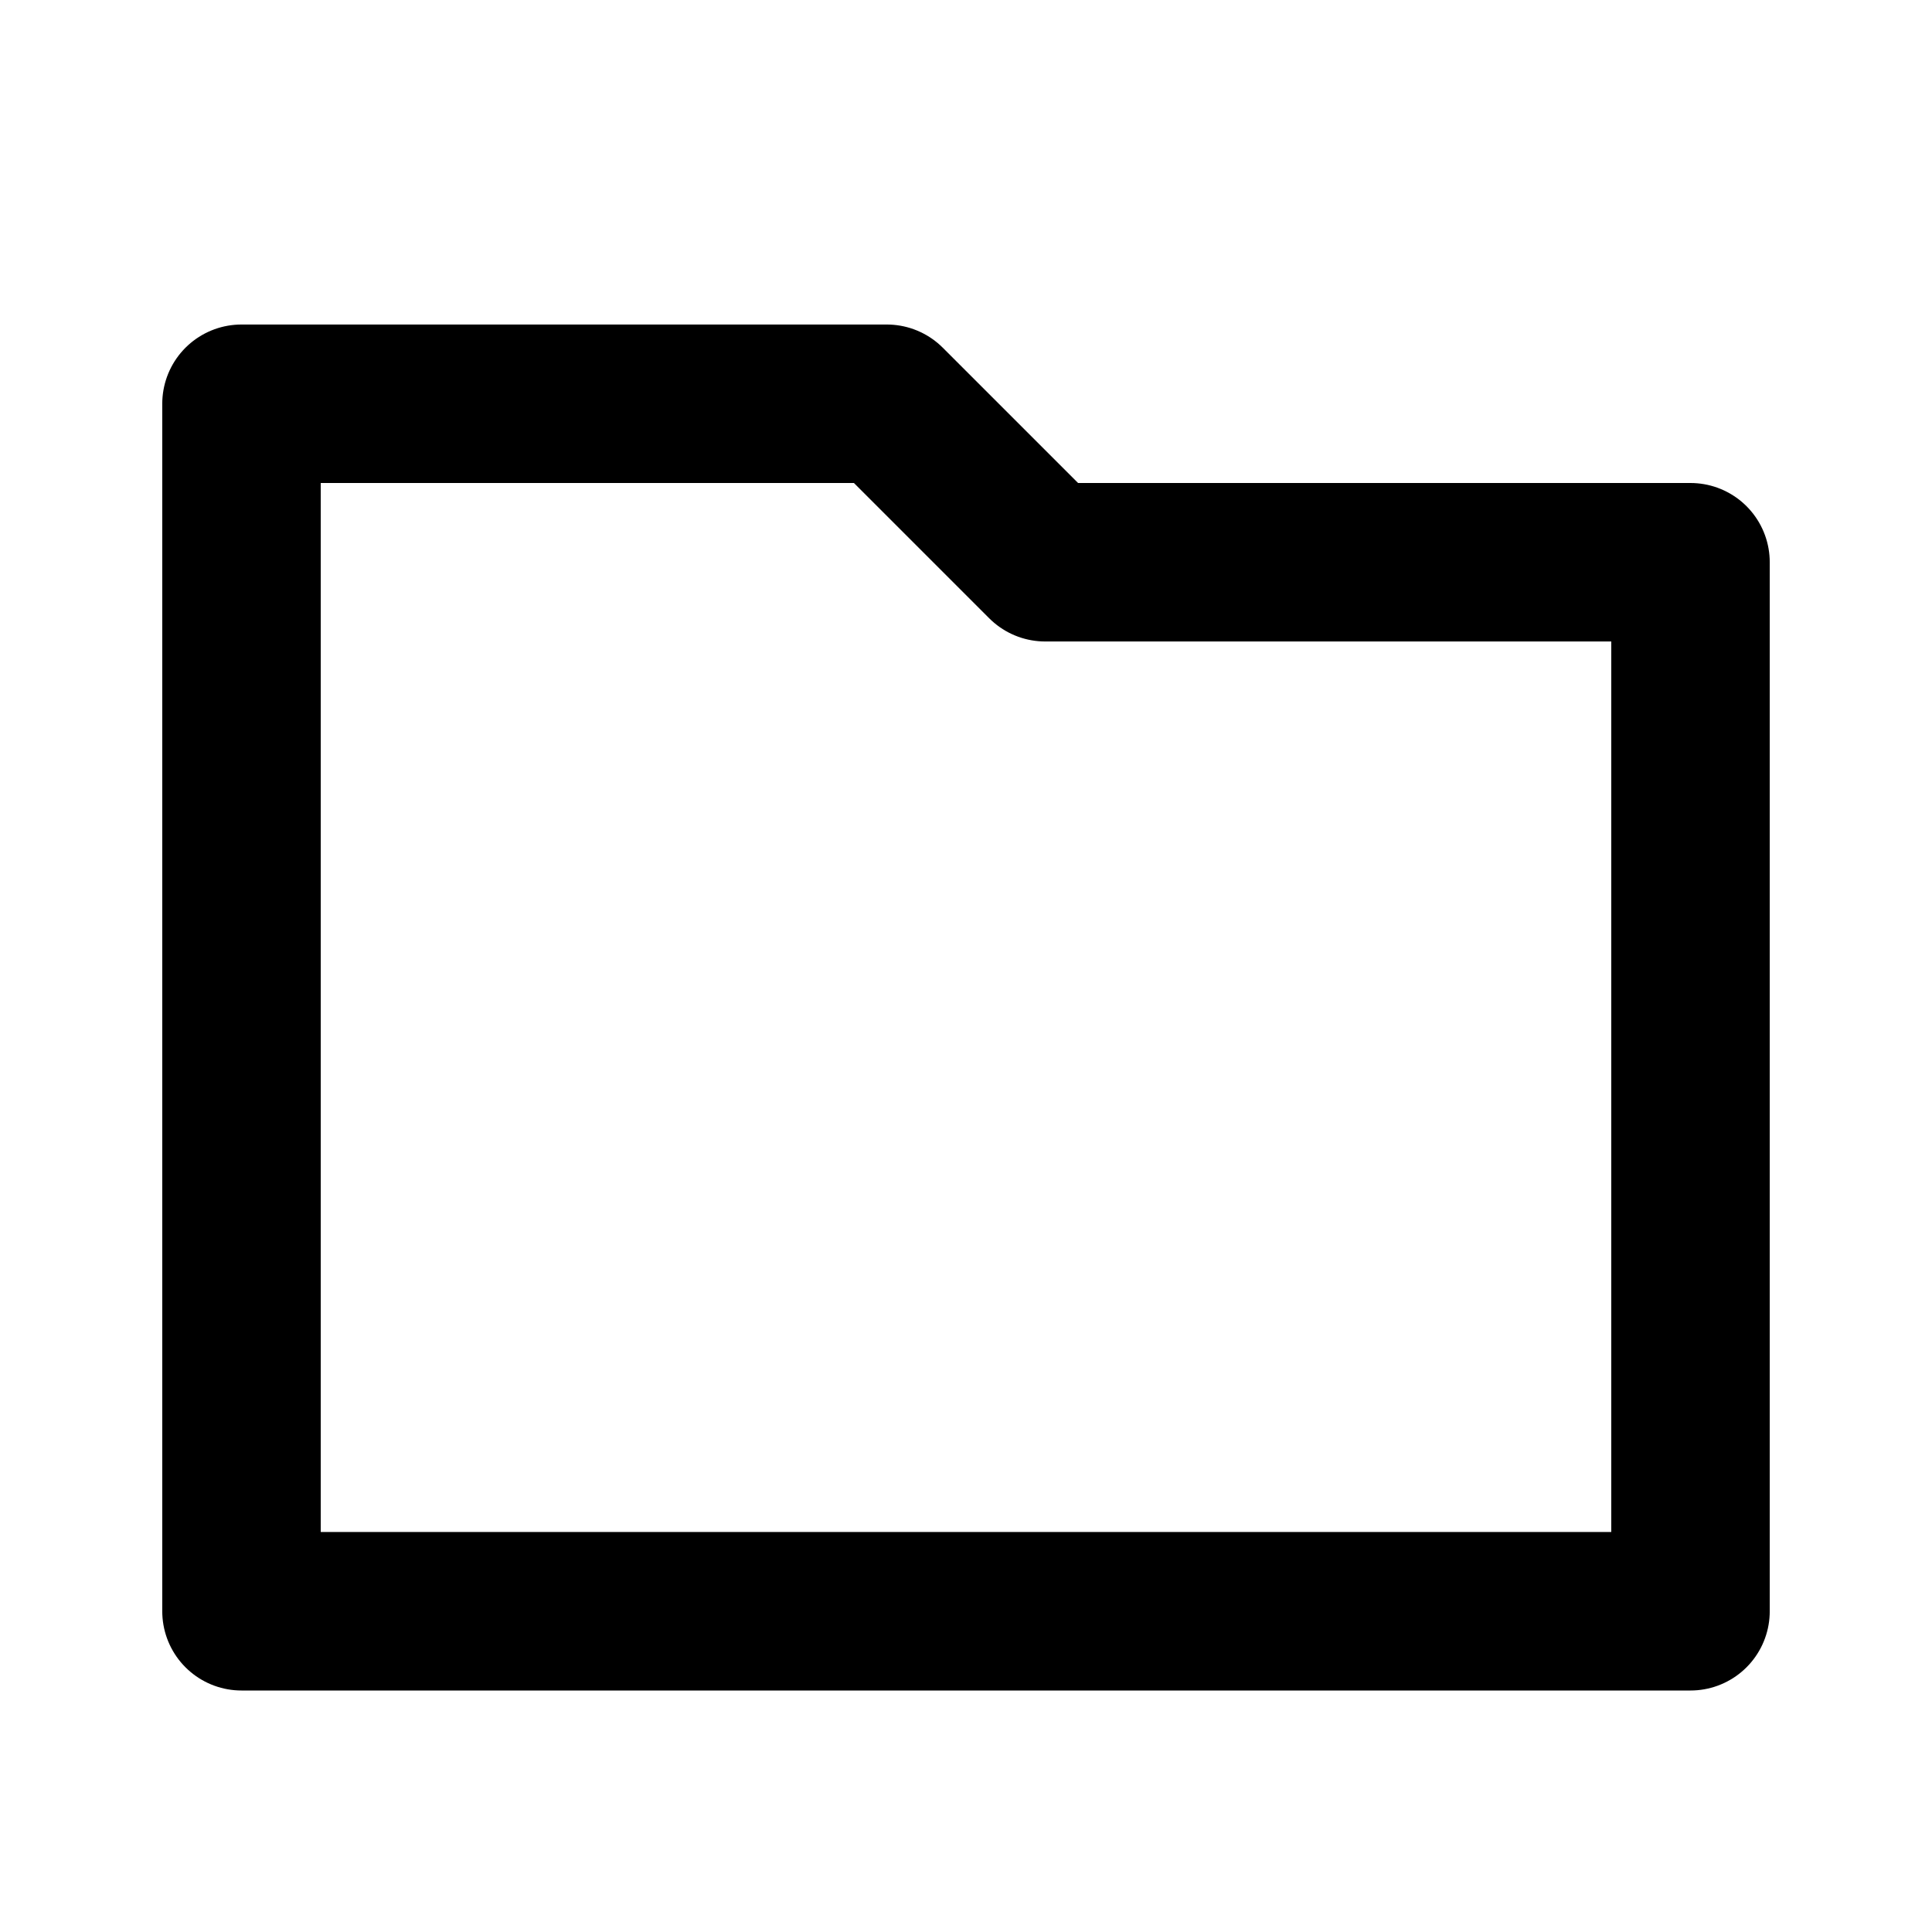
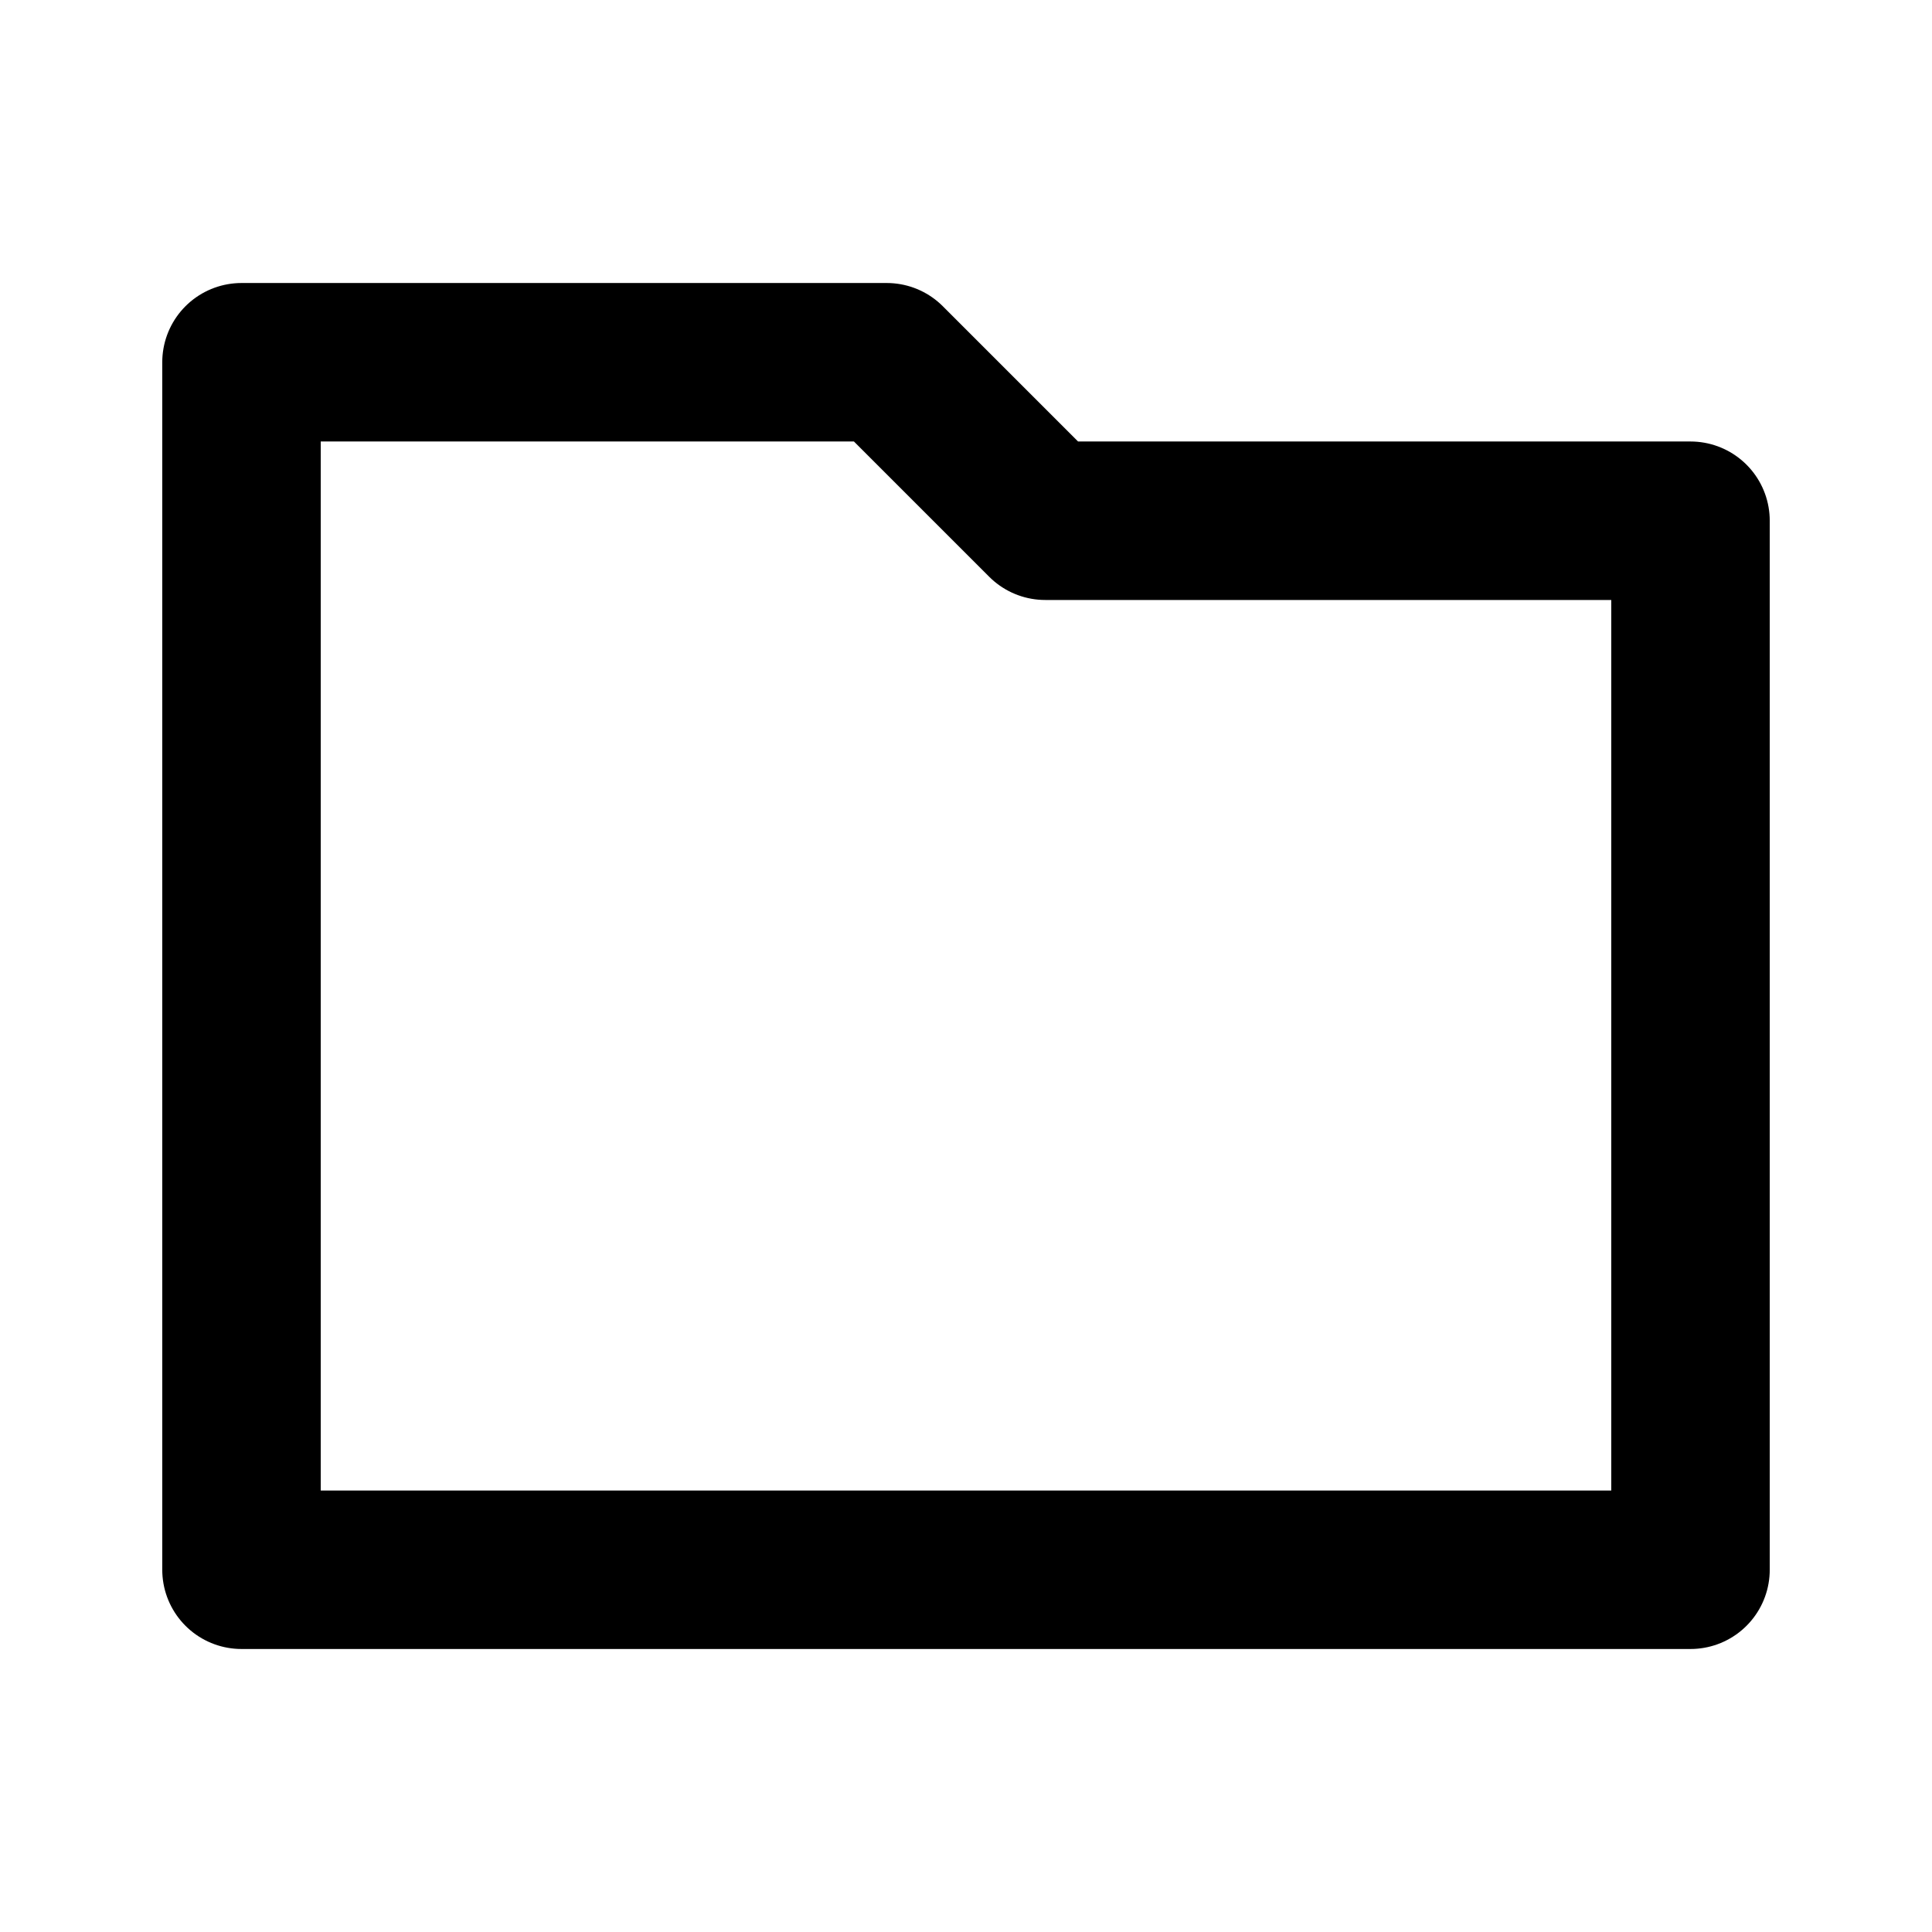
<svg xmlns="http://www.w3.org/2000/svg" viewBox="0 0 512 512">
-   <path d="M64 149 L64 427 L448 427 L448 149 L277 149 L235 107 L64 107 Z" fill="none" stroke="currentColor" stroke-width="42" stroke-linecap="round" stroke-linejoin="round" />
+   <path d="M64 138 L64 416 L448 416 L448 138 L277 138 L235 96 L64 96 Z" fill="none" stroke="currentColor" stroke-width="42" stroke-linecap="round" stroke-linejoin="round" />
</svg>
